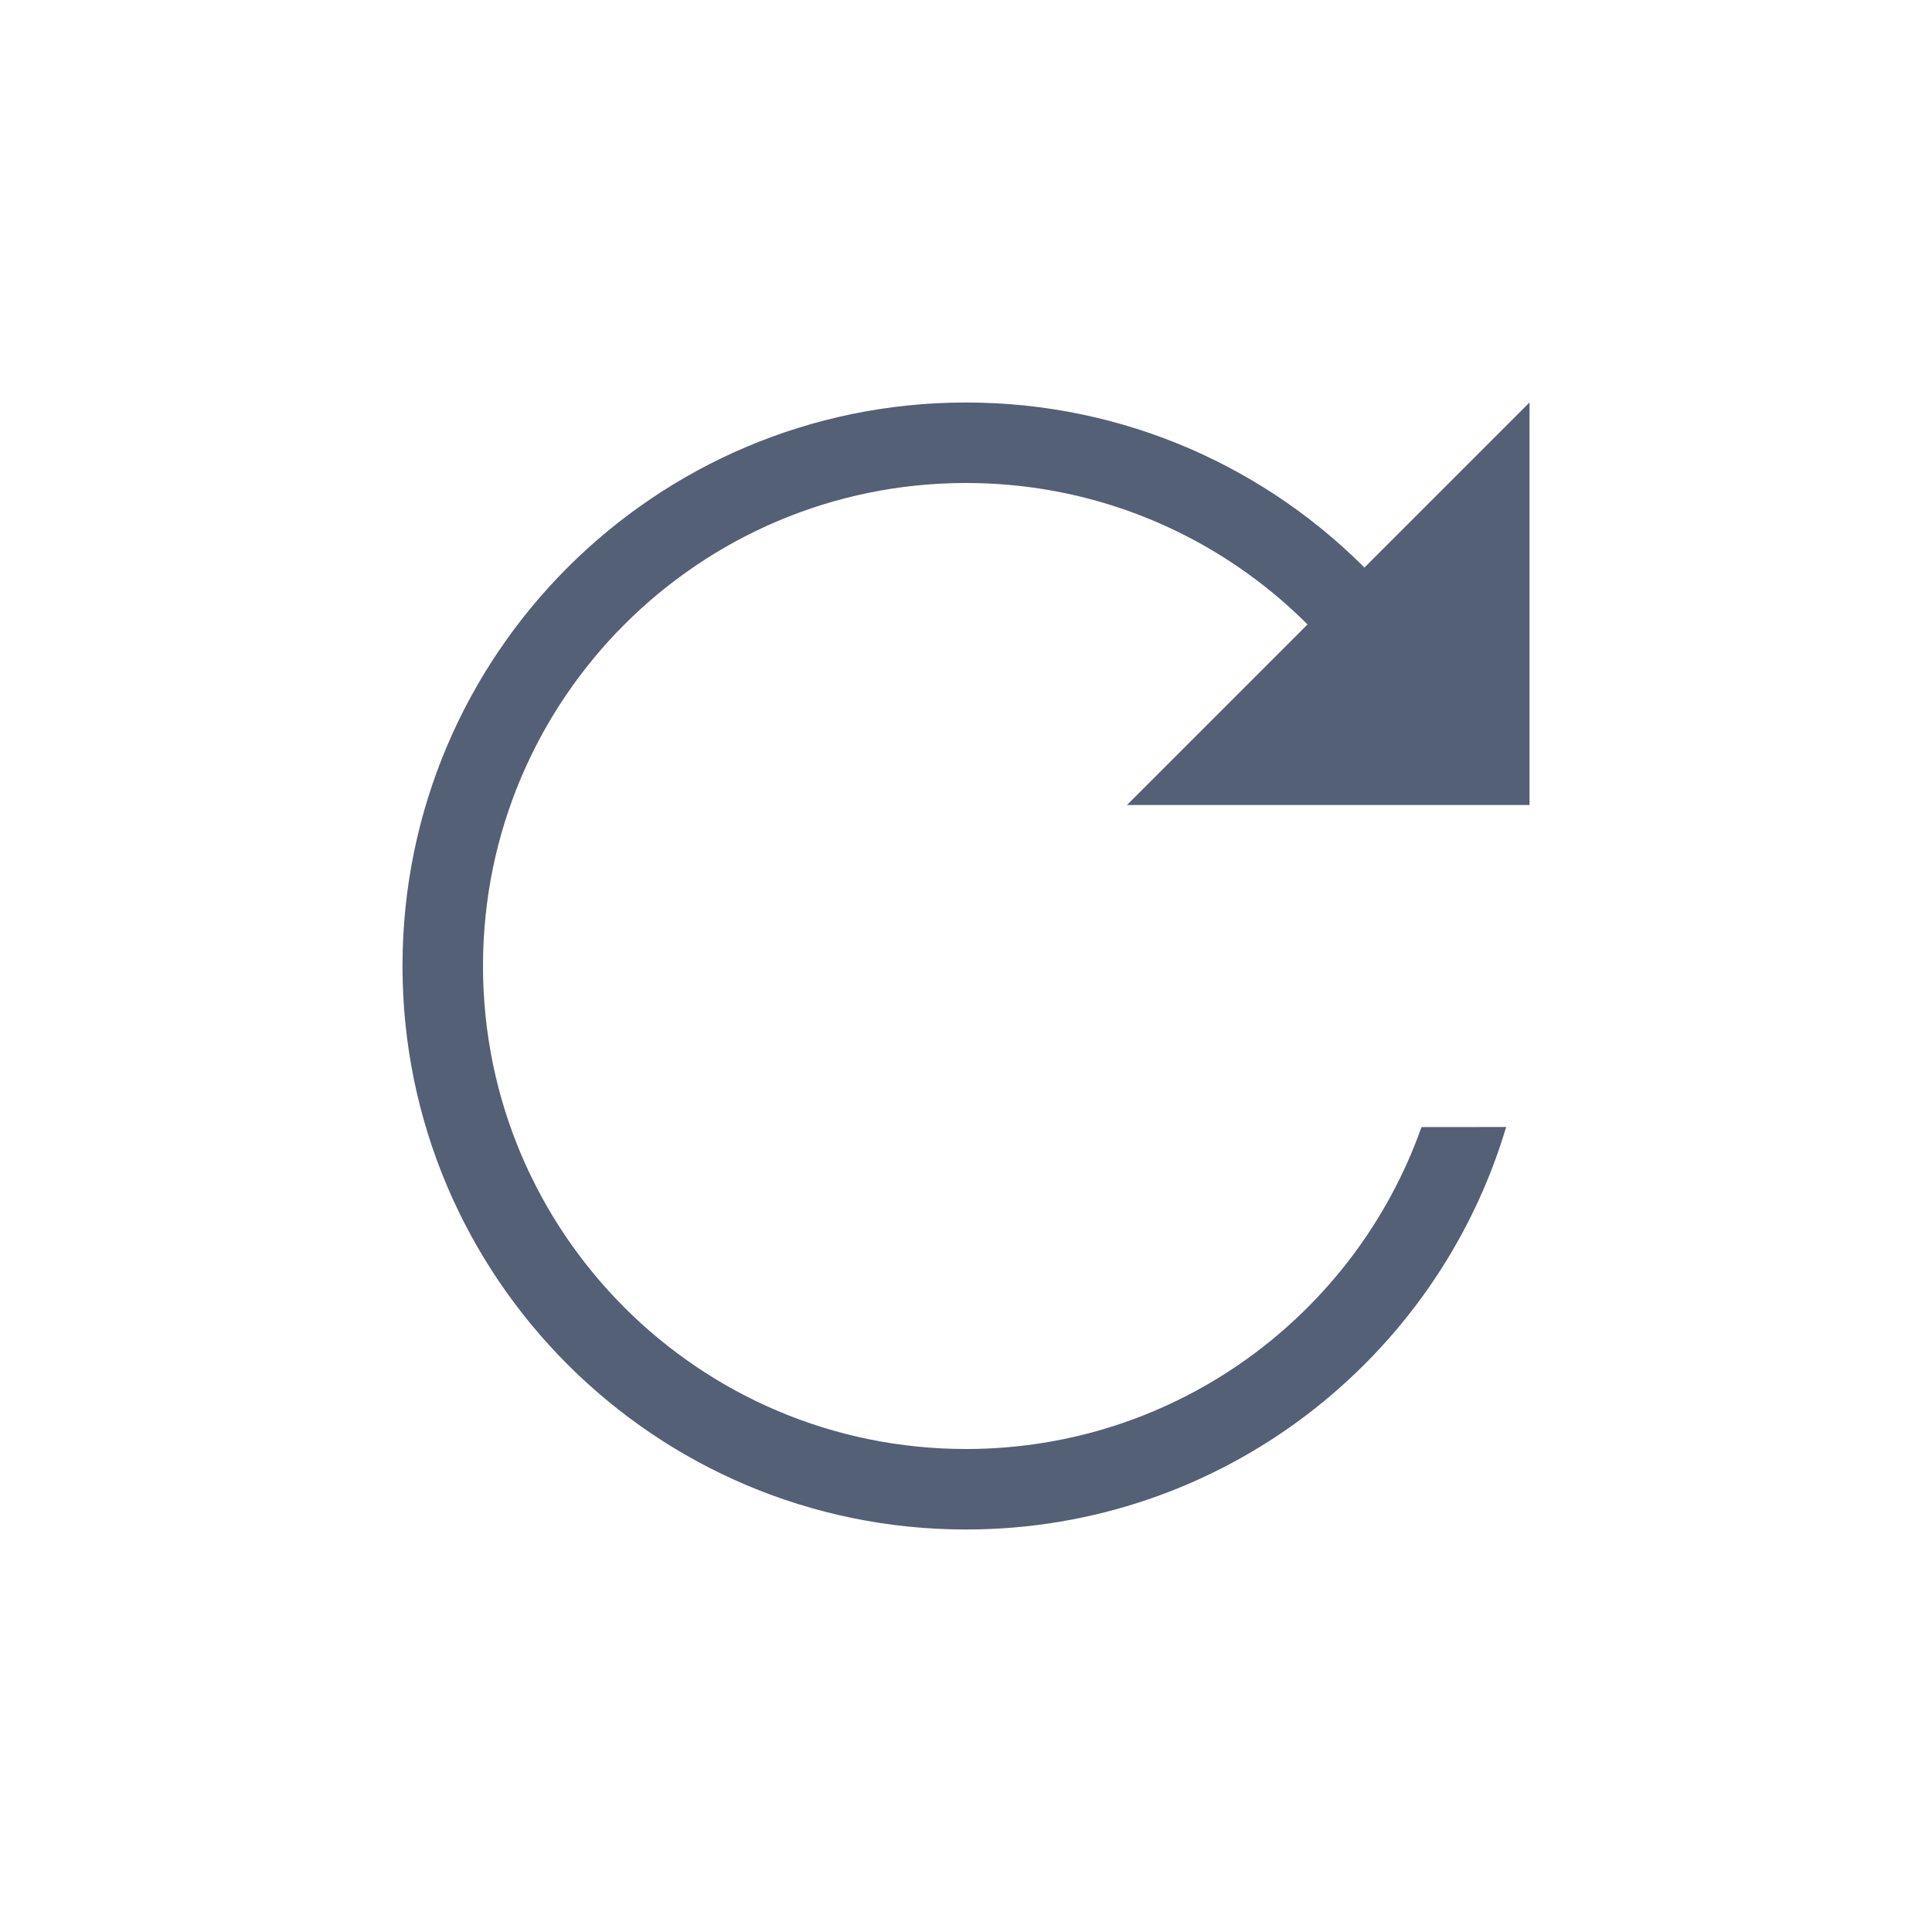
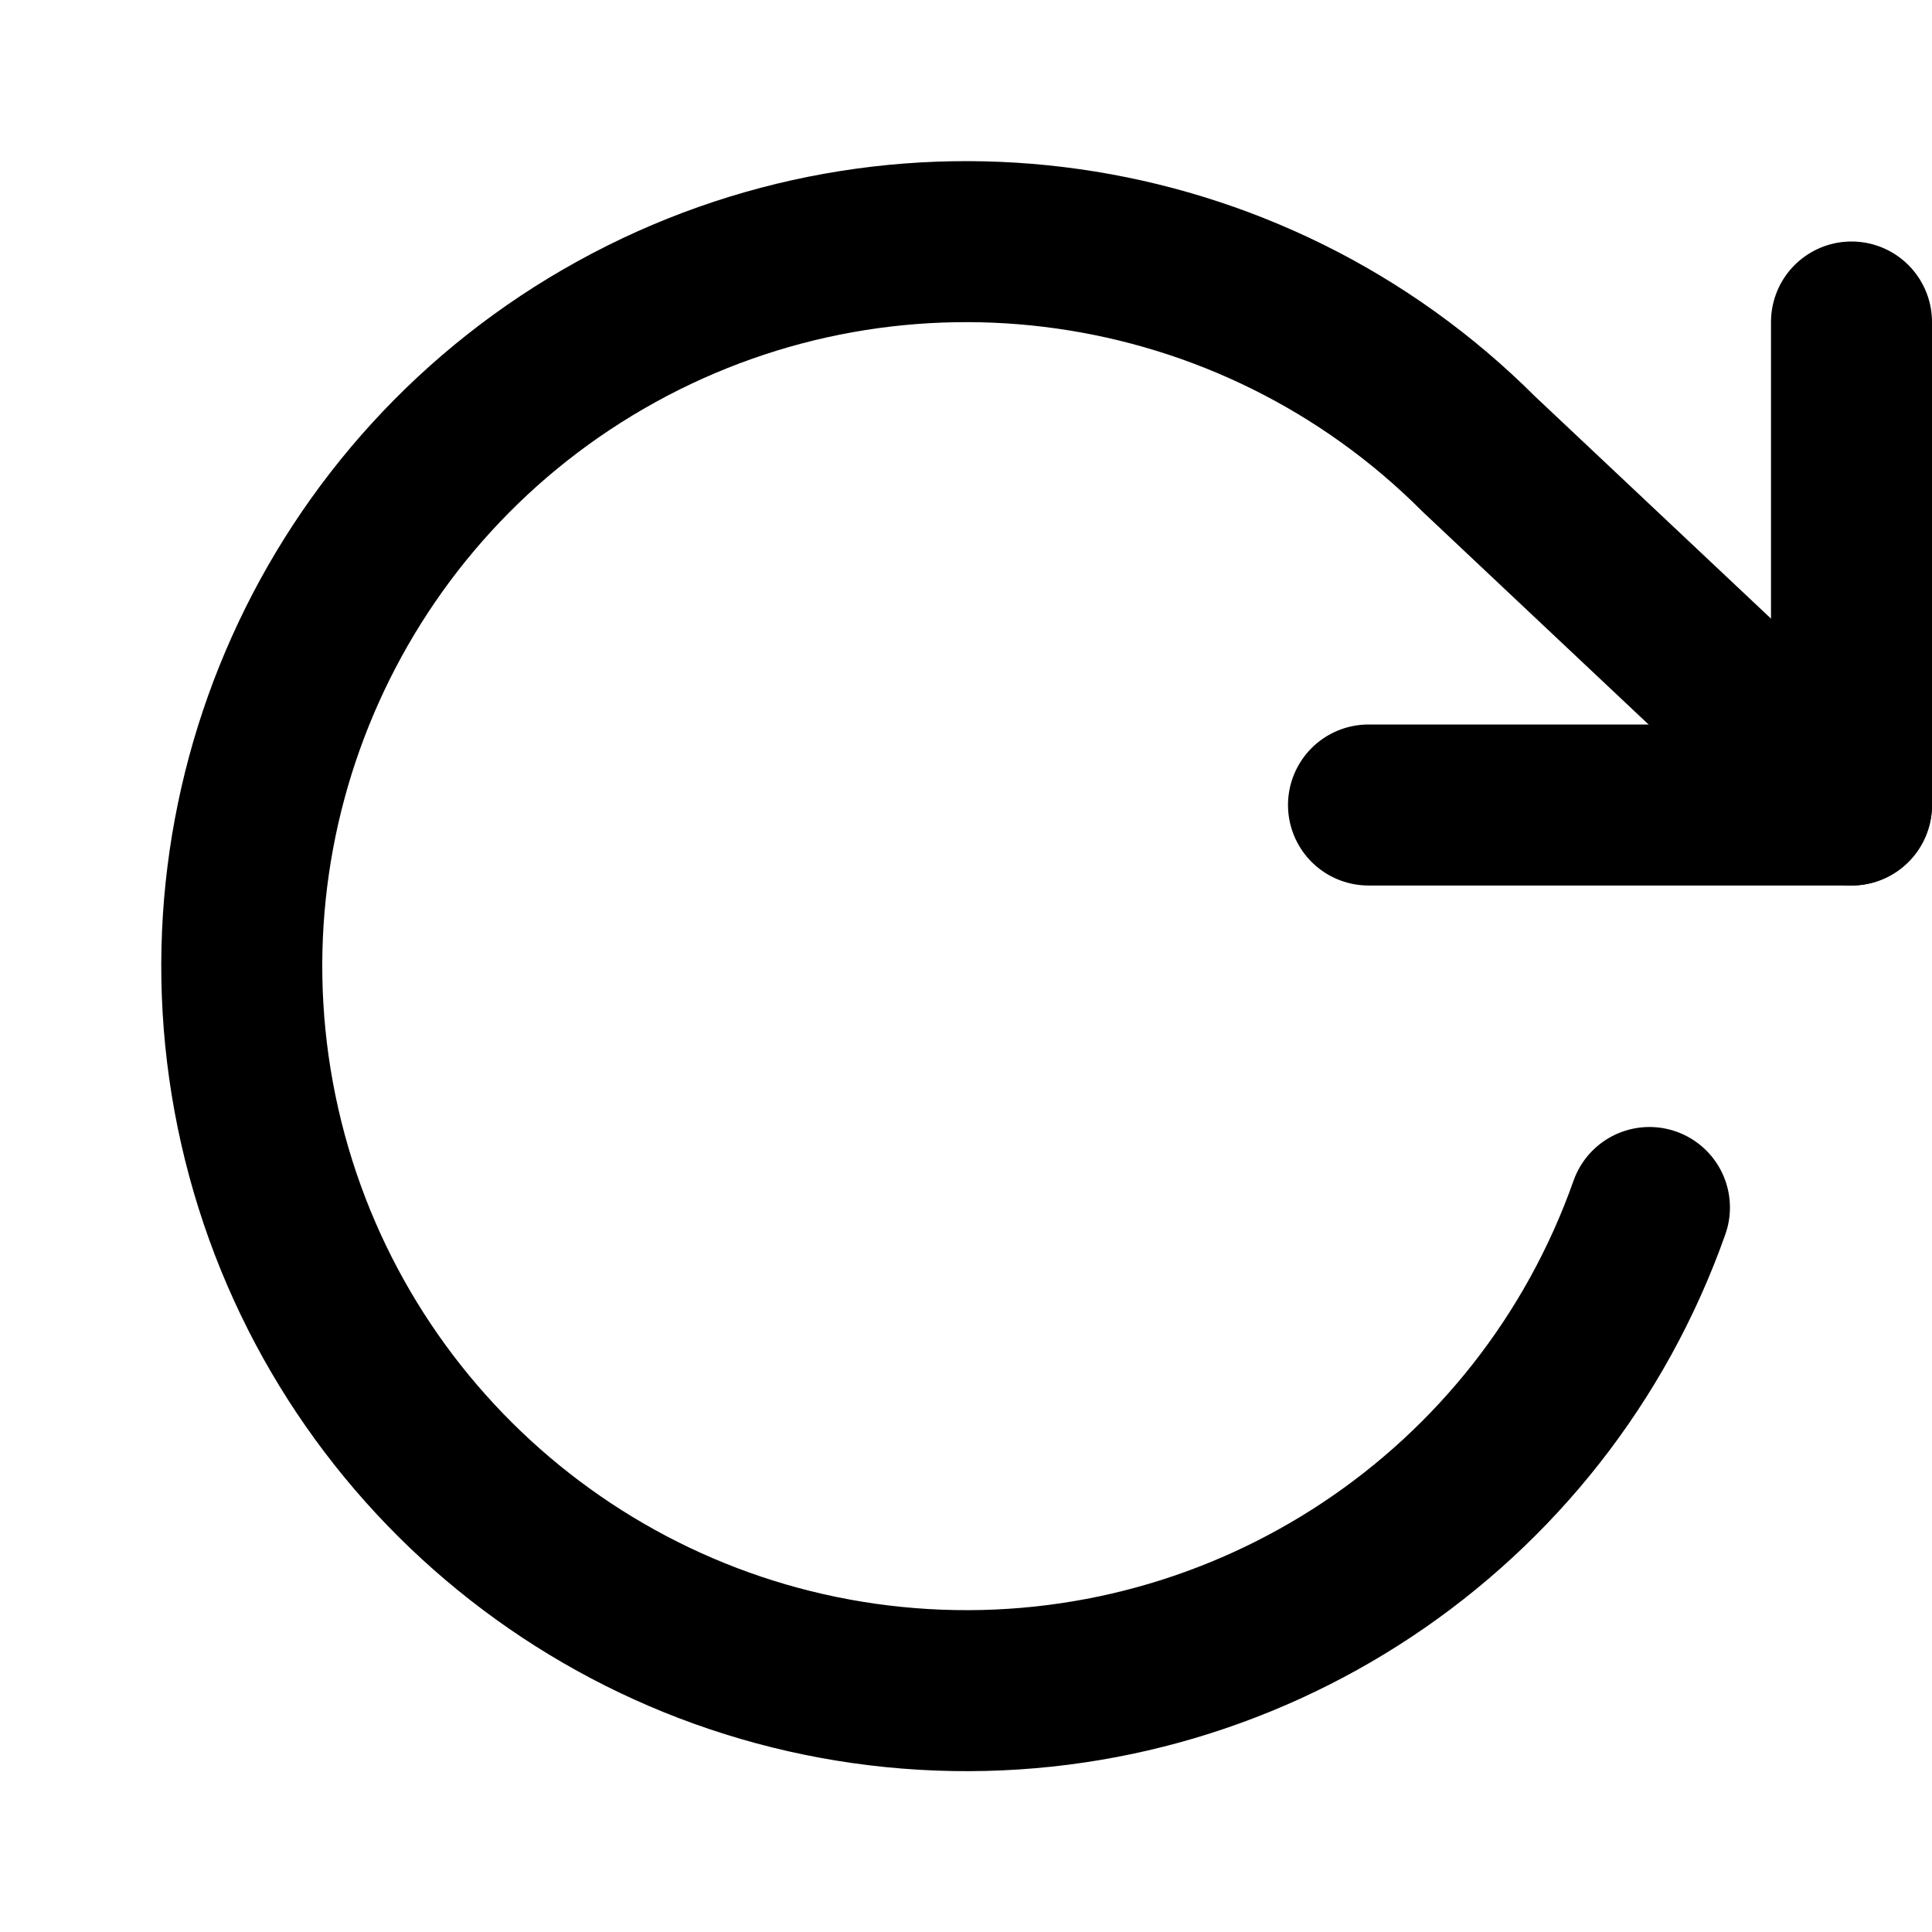
- <svg xmlns="http://www.w3.org/2000/svg" width="24" height="24" viewBox="0 0 24 24">
-   <g fill="#536076" transform="translate(5 5)">
-     <path d="M7,14 C3.134,14 0,10.866 0,7 C0,3.134 3.134,0 7,0 C8.976,0 10.76,0.818 12.033,2.135 L12.452,4 L12.197,4 C11.16,2.206 9.221,1 7,1 C3.686,1 1,3.686 1,7 C1,10.314 3.686,13 7,13 C9.612,13 11.834,11.331 12.658,9.001 L13.71,9 C12.85,11.891 10.171,14 7,14 Z" />
-     <polygon points="12.75 1.982 16.286 5.518 9.214 5.518" transform="rotate(135 12.75 3.75)" />
-   </g>
+ <svg xmlns="http://www.w3.org/2000/svg" width="24" height="24" viewBox="0 0 24 24" fill="none" stroke="currentColor" stroke-width="2" stroke-linecap="round" stroke-linejoin="round">
+   <path d="M23 4v6h-6" />
+   <path d="M20.49 15a9 9 0 1 1-2.12-9.36L23 10" />
</svg>
